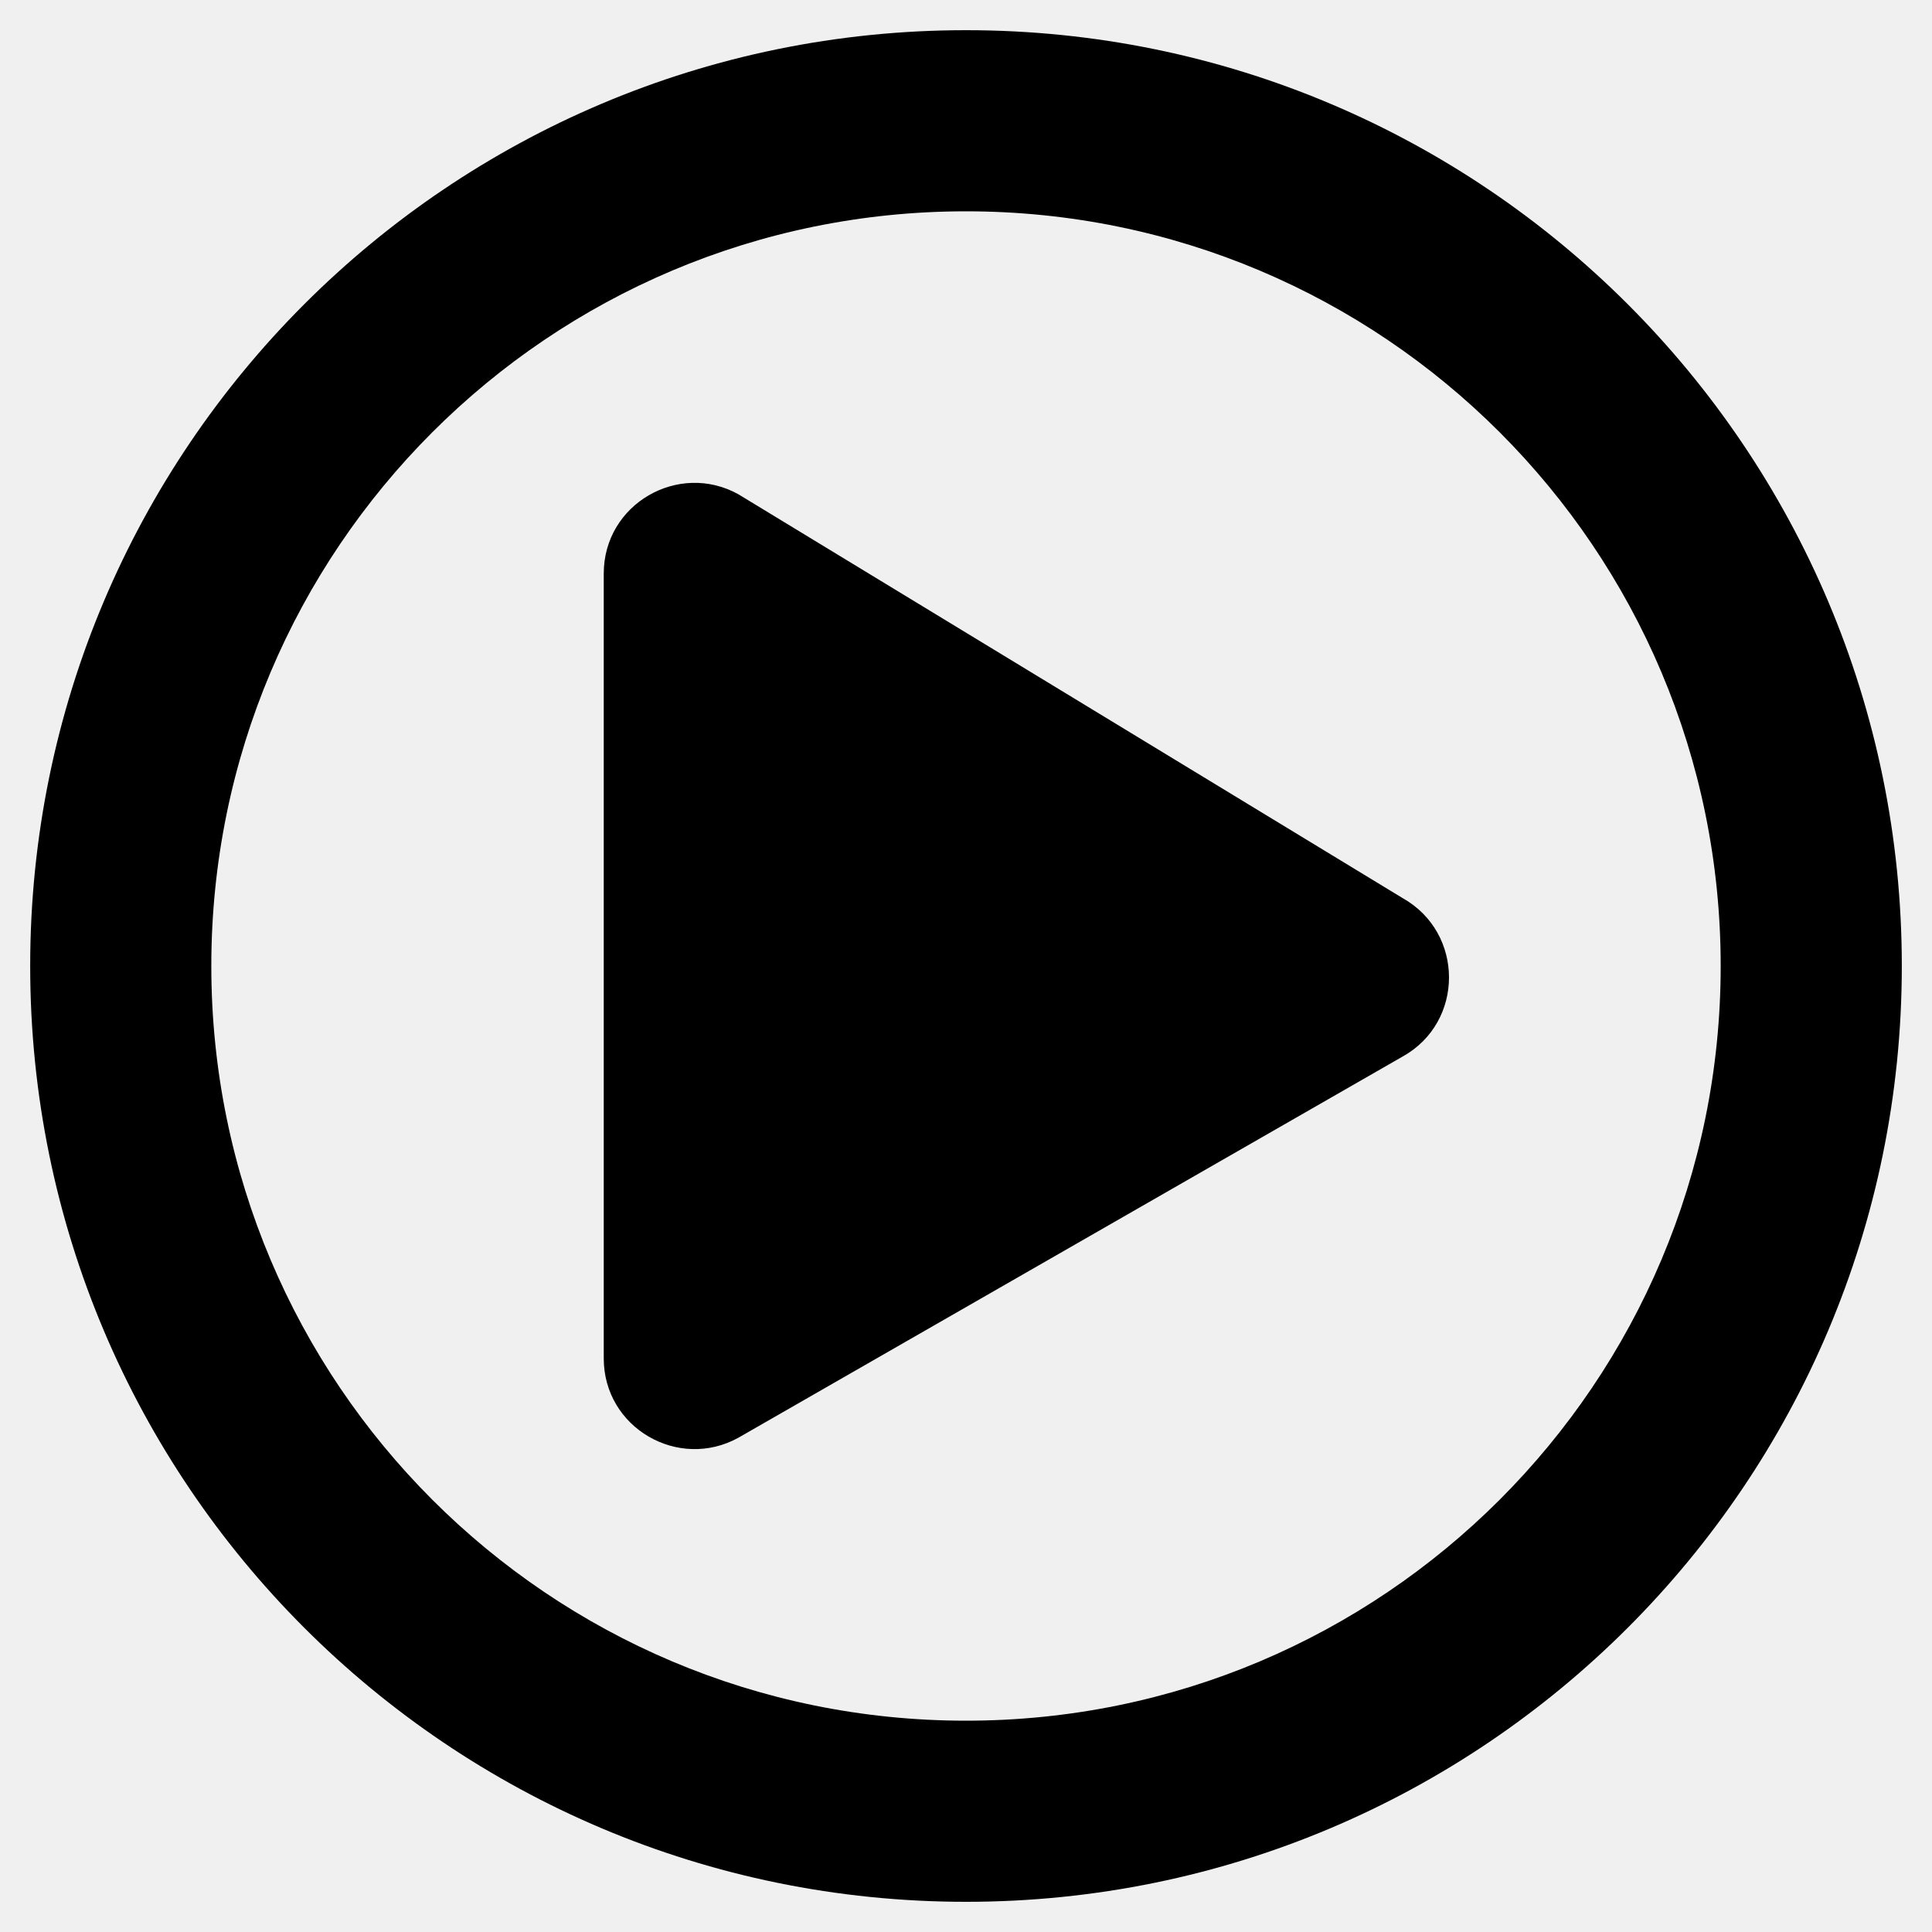
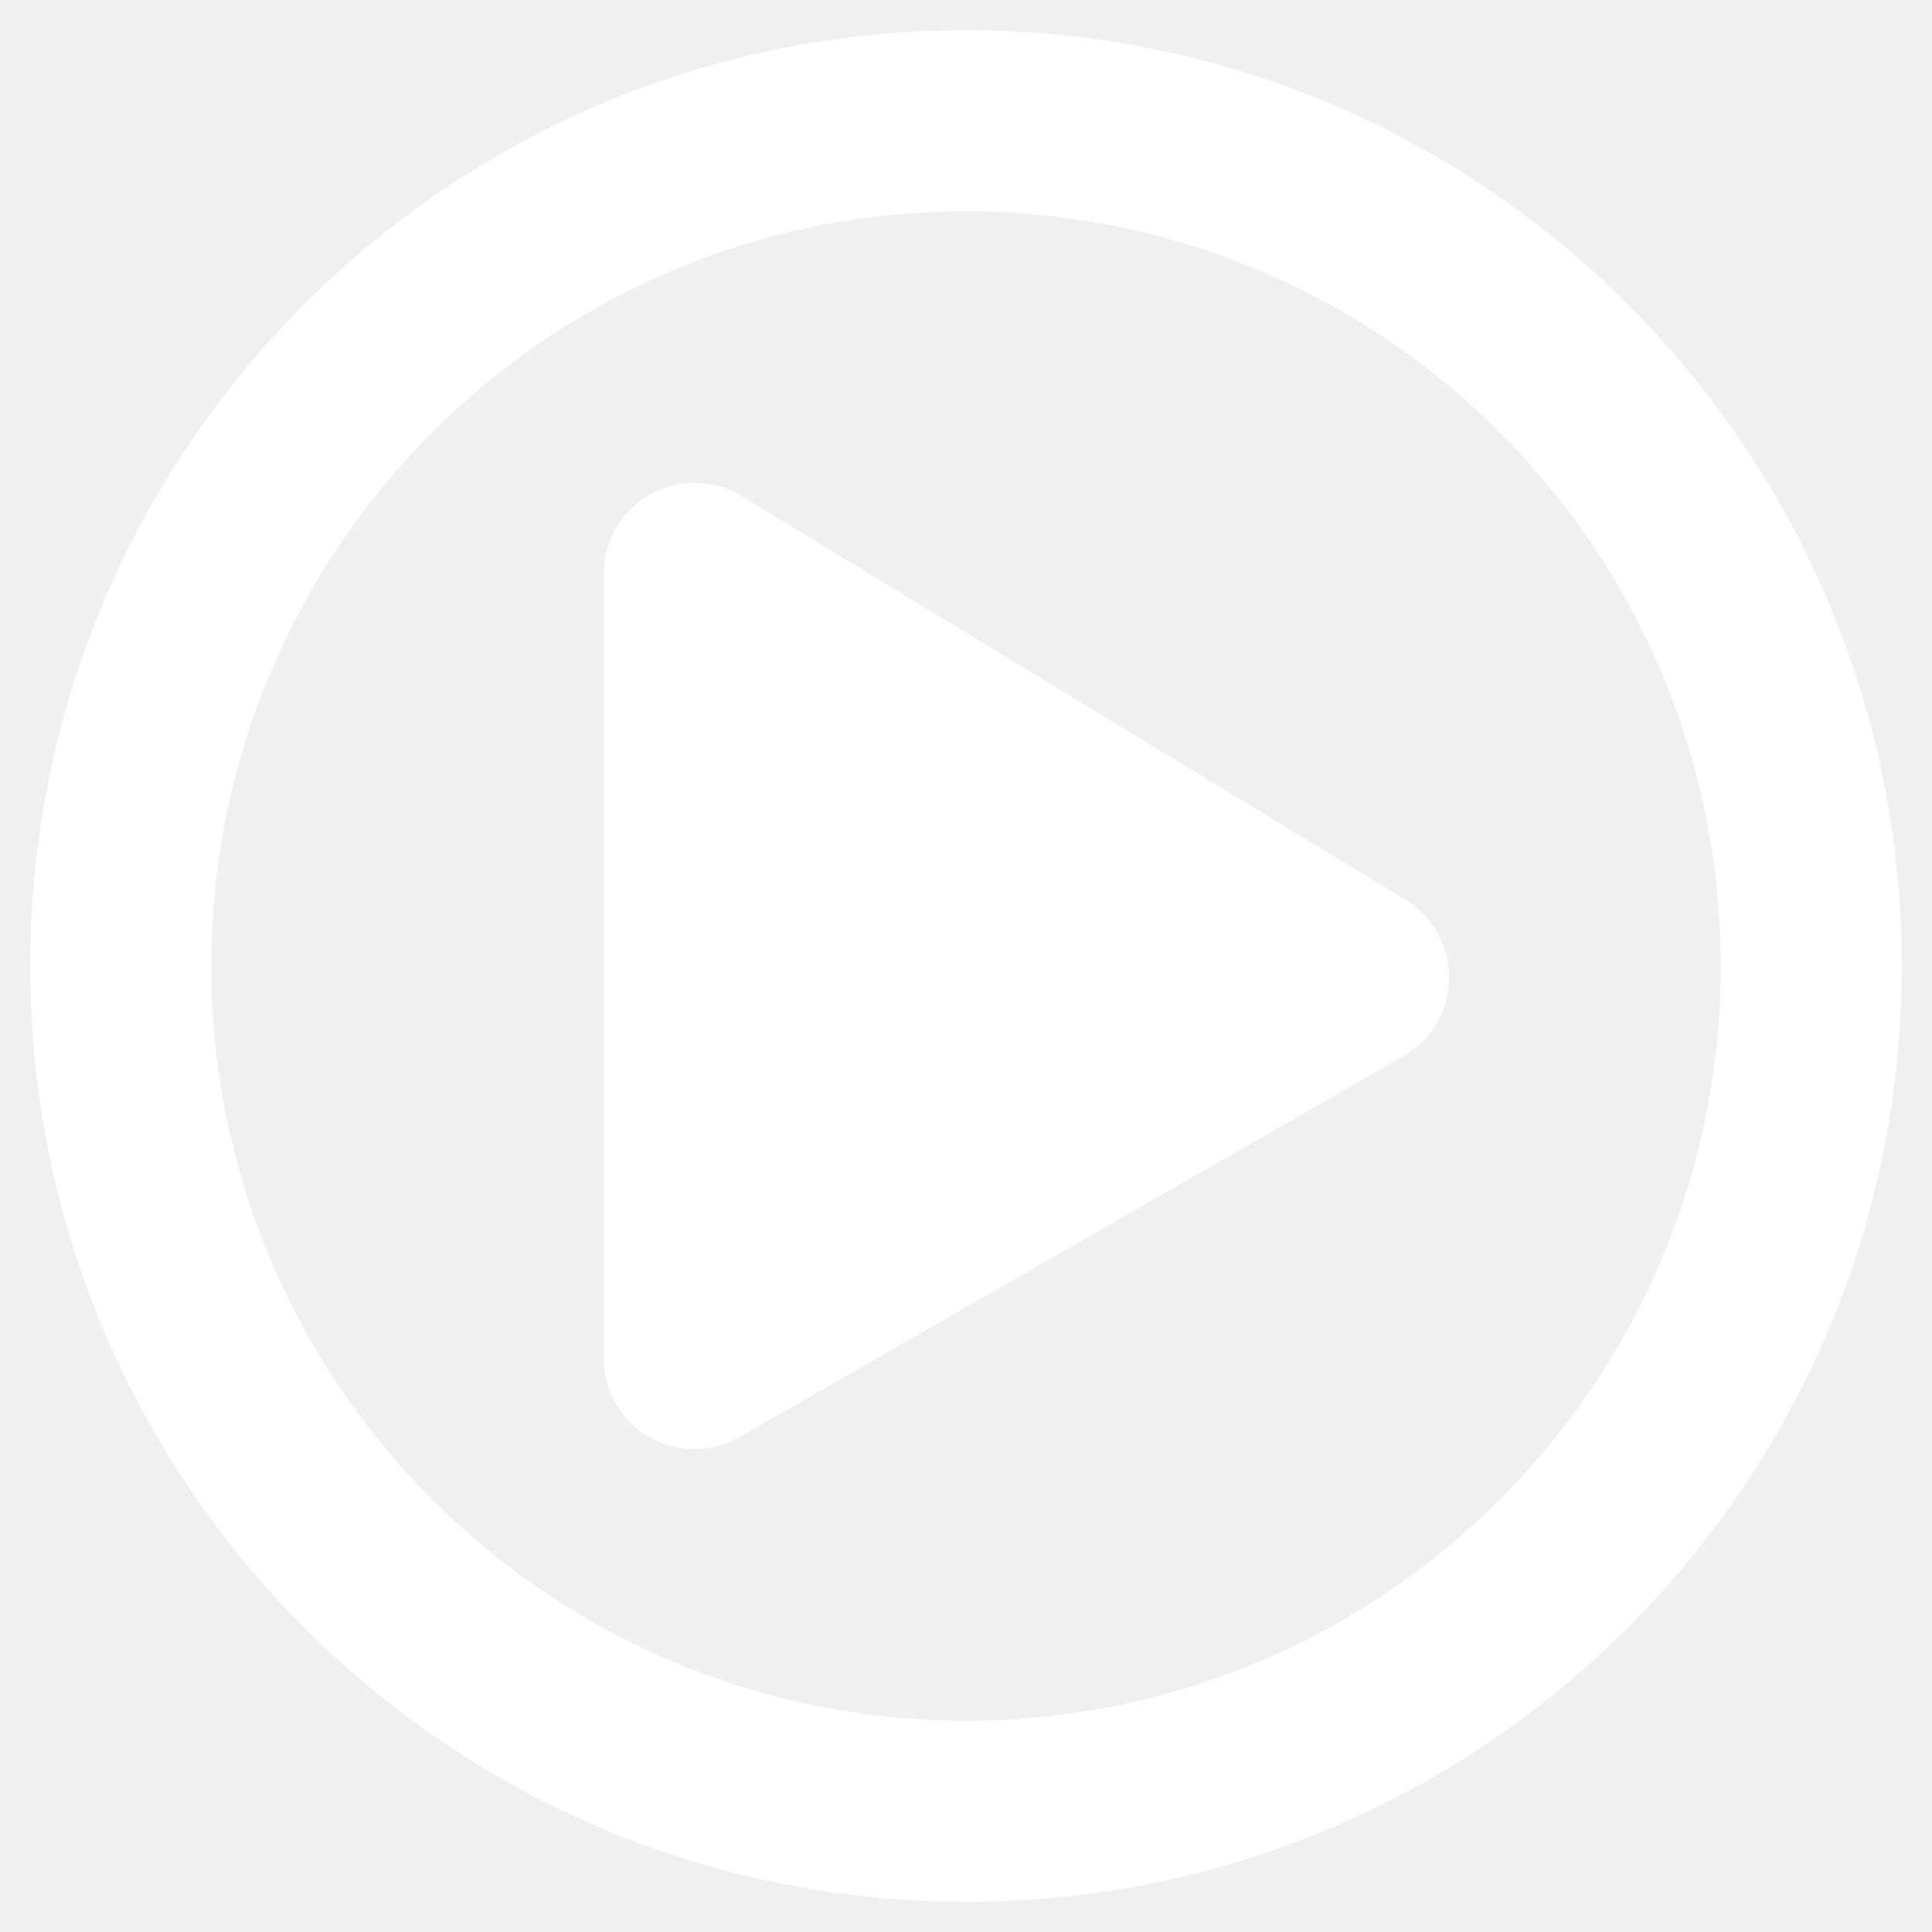
<svg xmlns="http://www.w3.org/2000/svg" aria-hidden="true" focusable="false" data-prefix="far" data-icon="play-circle" class="svg-inline--fa fa-play-circle fa-w-16" role="img" viewBox="0 0 512 512">
-   <path fill="currentColor" d="M371.7 238l-176-107c-15.8-8.8-35.7 2.5-35.7 21v208c0 18.4 19.8 29.8 35.7 21l176-101c16.4-9.1 16.4-32.8 0-42zM504 256C504 119 393 8 256 8S8 119 8 256s111 248 248 248 248-111 248-248zm-448 0c0-110.5 89.5-200 200-200s200 89.5 200 200-89.5 200-200 200S56 366.5 56 256z" />
+   <path fill="white" d="M371.7 238l-176-107c-15.8-8.8-35.7 2.5-35.7 21v208c0 18.4 19.8 29.8 35.7 21l176-101c16.4-9.1 16.4-32.8 0-42zM504 256C504 119 393 8 256 8S8 119 8 256s111 248 248 248 248-111 248-248zm-448 0c0-110.5 89.5-200 200-200s200 89.5 200 200-89.5 200-200 200S56 366.5 56 256z" />
</svg>
